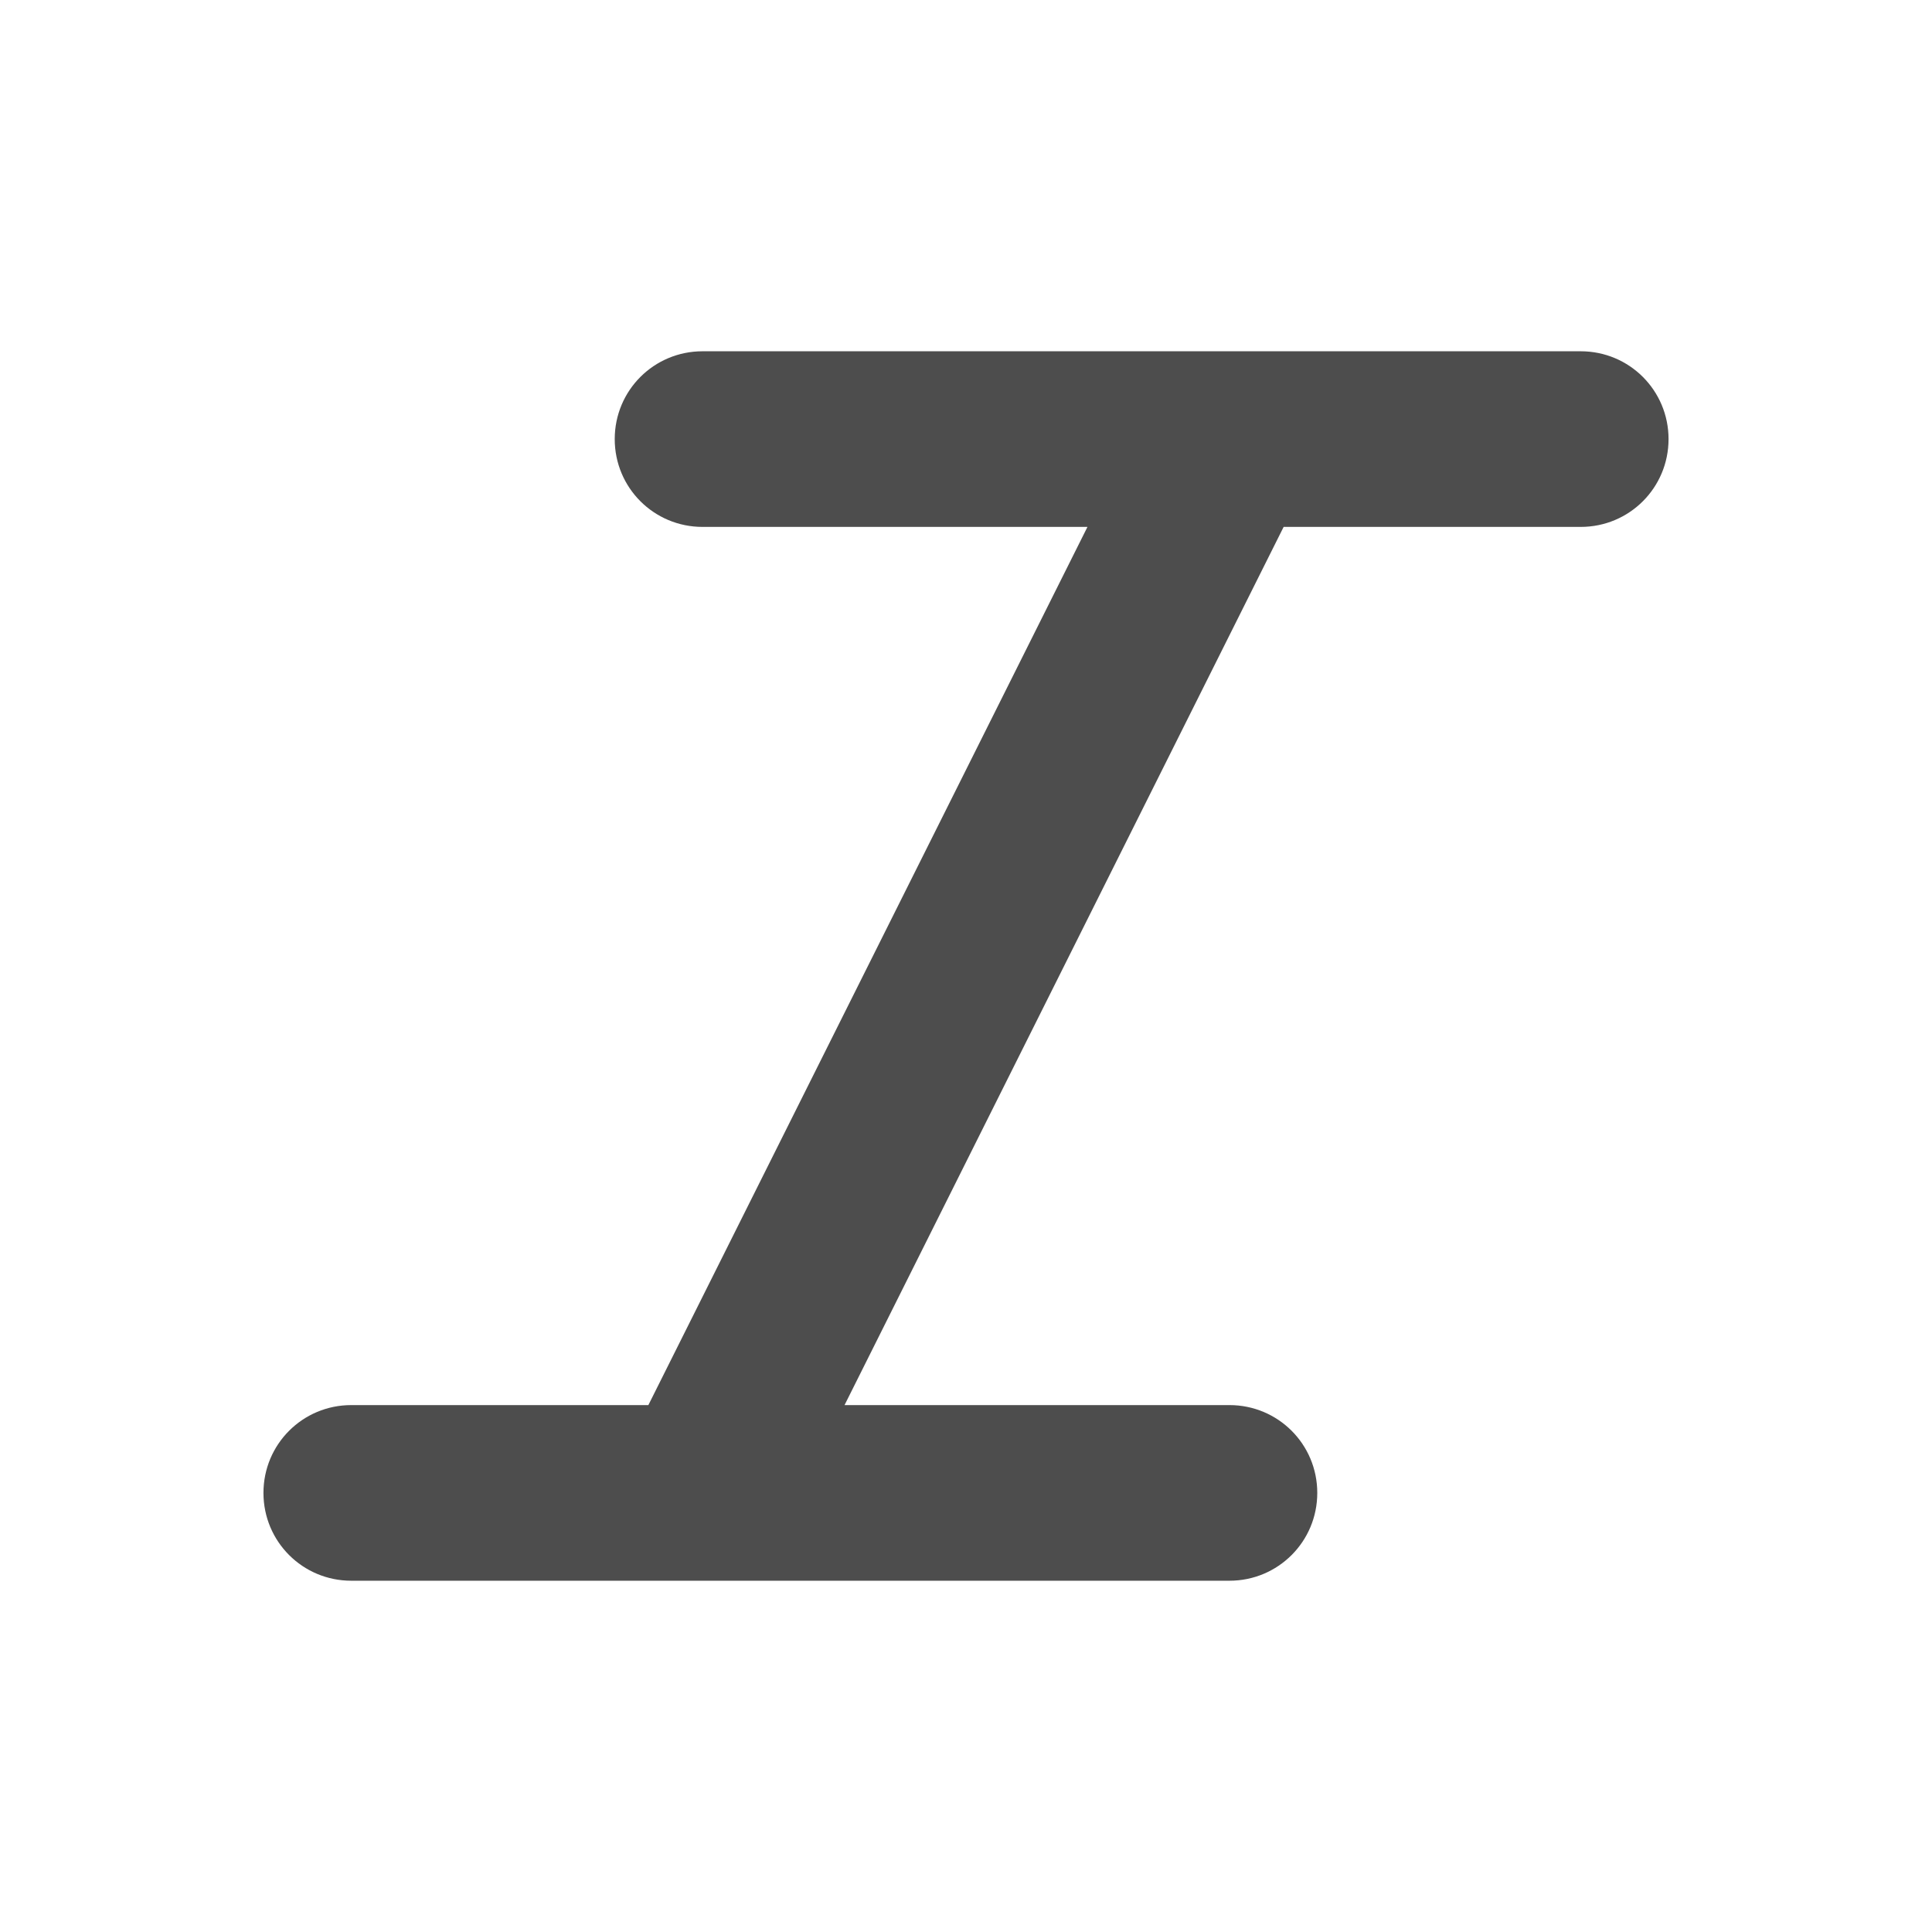
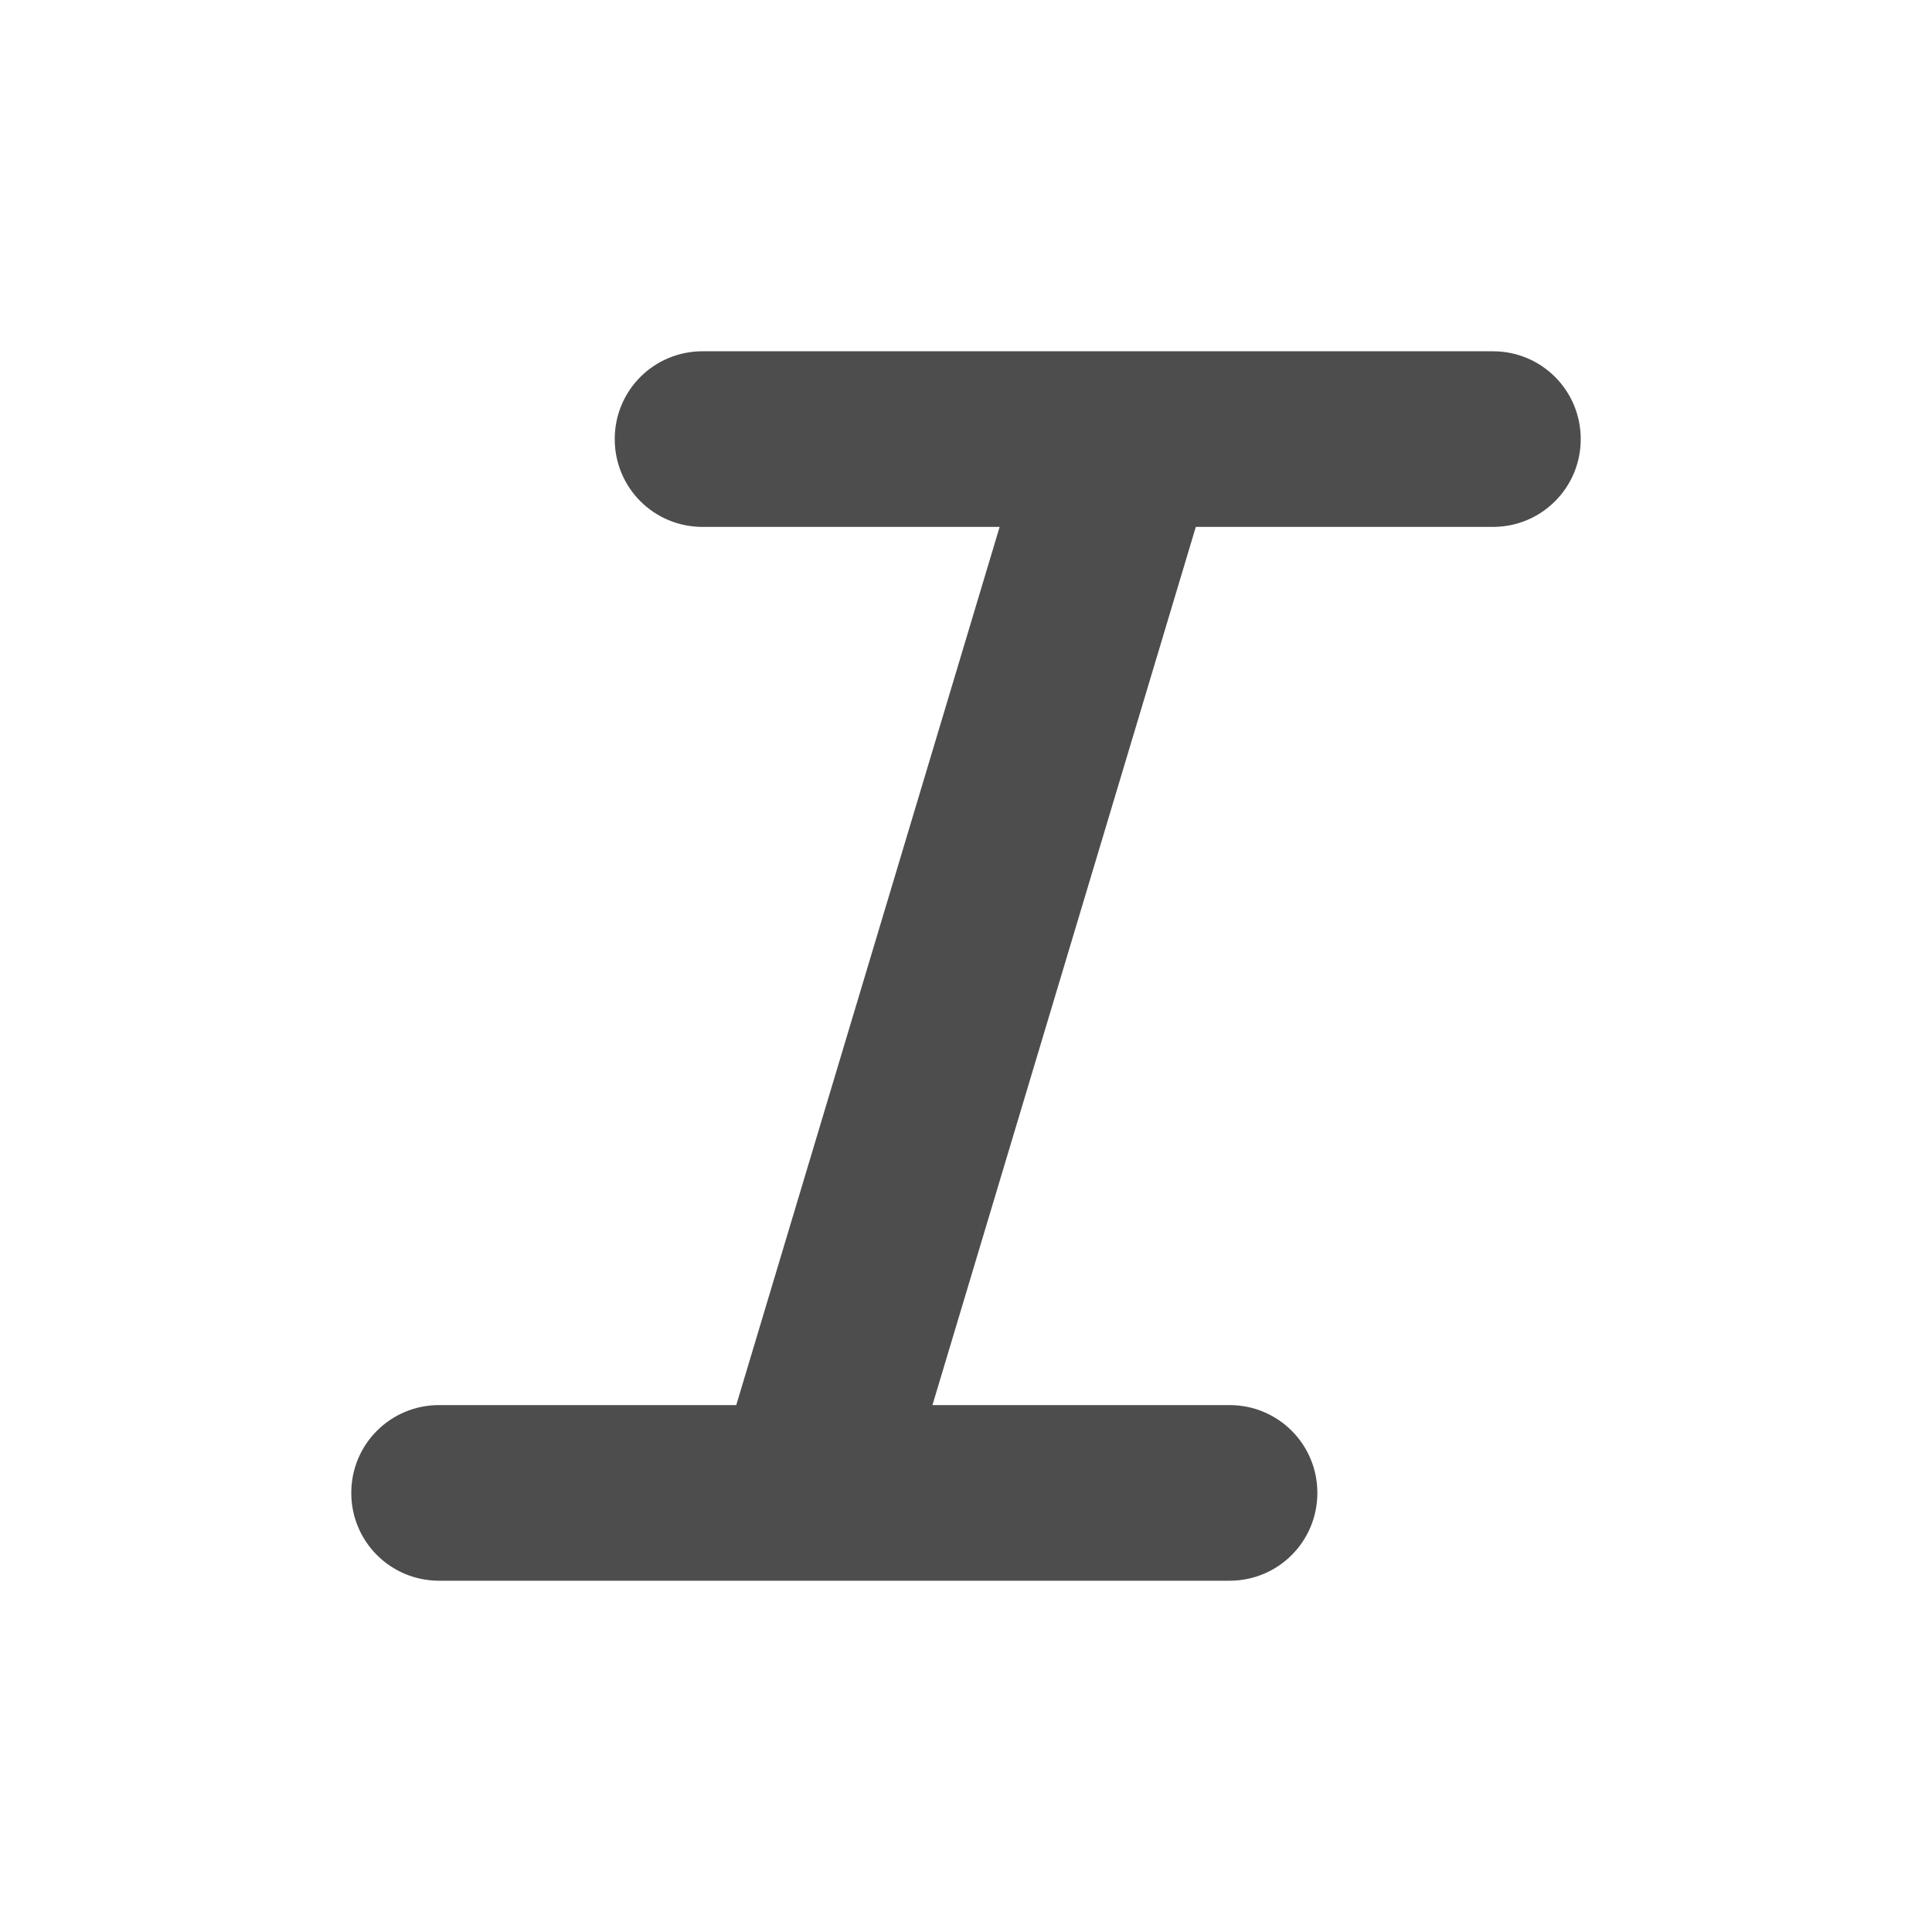
<svg xmlns="http://www.w3.org/2000/svg" width="22" height="22" viewBox="0 0 22 22" id="svg2" version="1.1">
  <defs id="defs3051">
    <style type="text/css" id="current-color-scheme">
      .ColorScheme-Text {
        color:#4d4d4d;
      }
      </style>
  </defs>
  <g id="layer1" transform="translate(0,-1030.362)">
-     <path style="fill:currentColor;fill-opacity:1;stroke:none" class="ColorScheme-Text" d="M 8 4 C 7.446 4 7 4.446 7 5 C 7 5.554 7.446 6 8 6 L 12.383 6 L 7.383 16 L 4 16 C 3.446 16 3 16.446 3 17 C 3 17.554 3.446 18 4 18 L 14 18 C 14.554 18 15 17.554 15 17 C 15 16.446 14.554 16 14 16 L 9.617 16 L 14.617 6 L 18 6 C 18.554 6 19 5.554 19 5 C 19 4.446 18.554 4 18 4 L 8 4 z " transform="translate(0,1030.362)" id="rect822" />
+     <path style="fill:currentColor;fill-opacity:1;stroke:none" class="ColorScheme-Text" d="m 8,1034.362 c -0.554,0 -1,0.446 -1,1 0,0.554 0.446,1 1,1 h 3.383 l -2.999,10 H 5 c -0.554,0 -1,0.446 -1,1 0,0.554 0.446,1 1,1 H 14.001 c 0.554,0 1,-0.446 1,-1 0,-0.554 -0.446,-1 -1,-1 h -3.383 l 2.999,-10 h 3.383 c 0.554,0 1,-0.446 1,-1 0,-0.554 -0.446,-1 -1,-1 z" id="rect822" />
  </g>
</svg>
